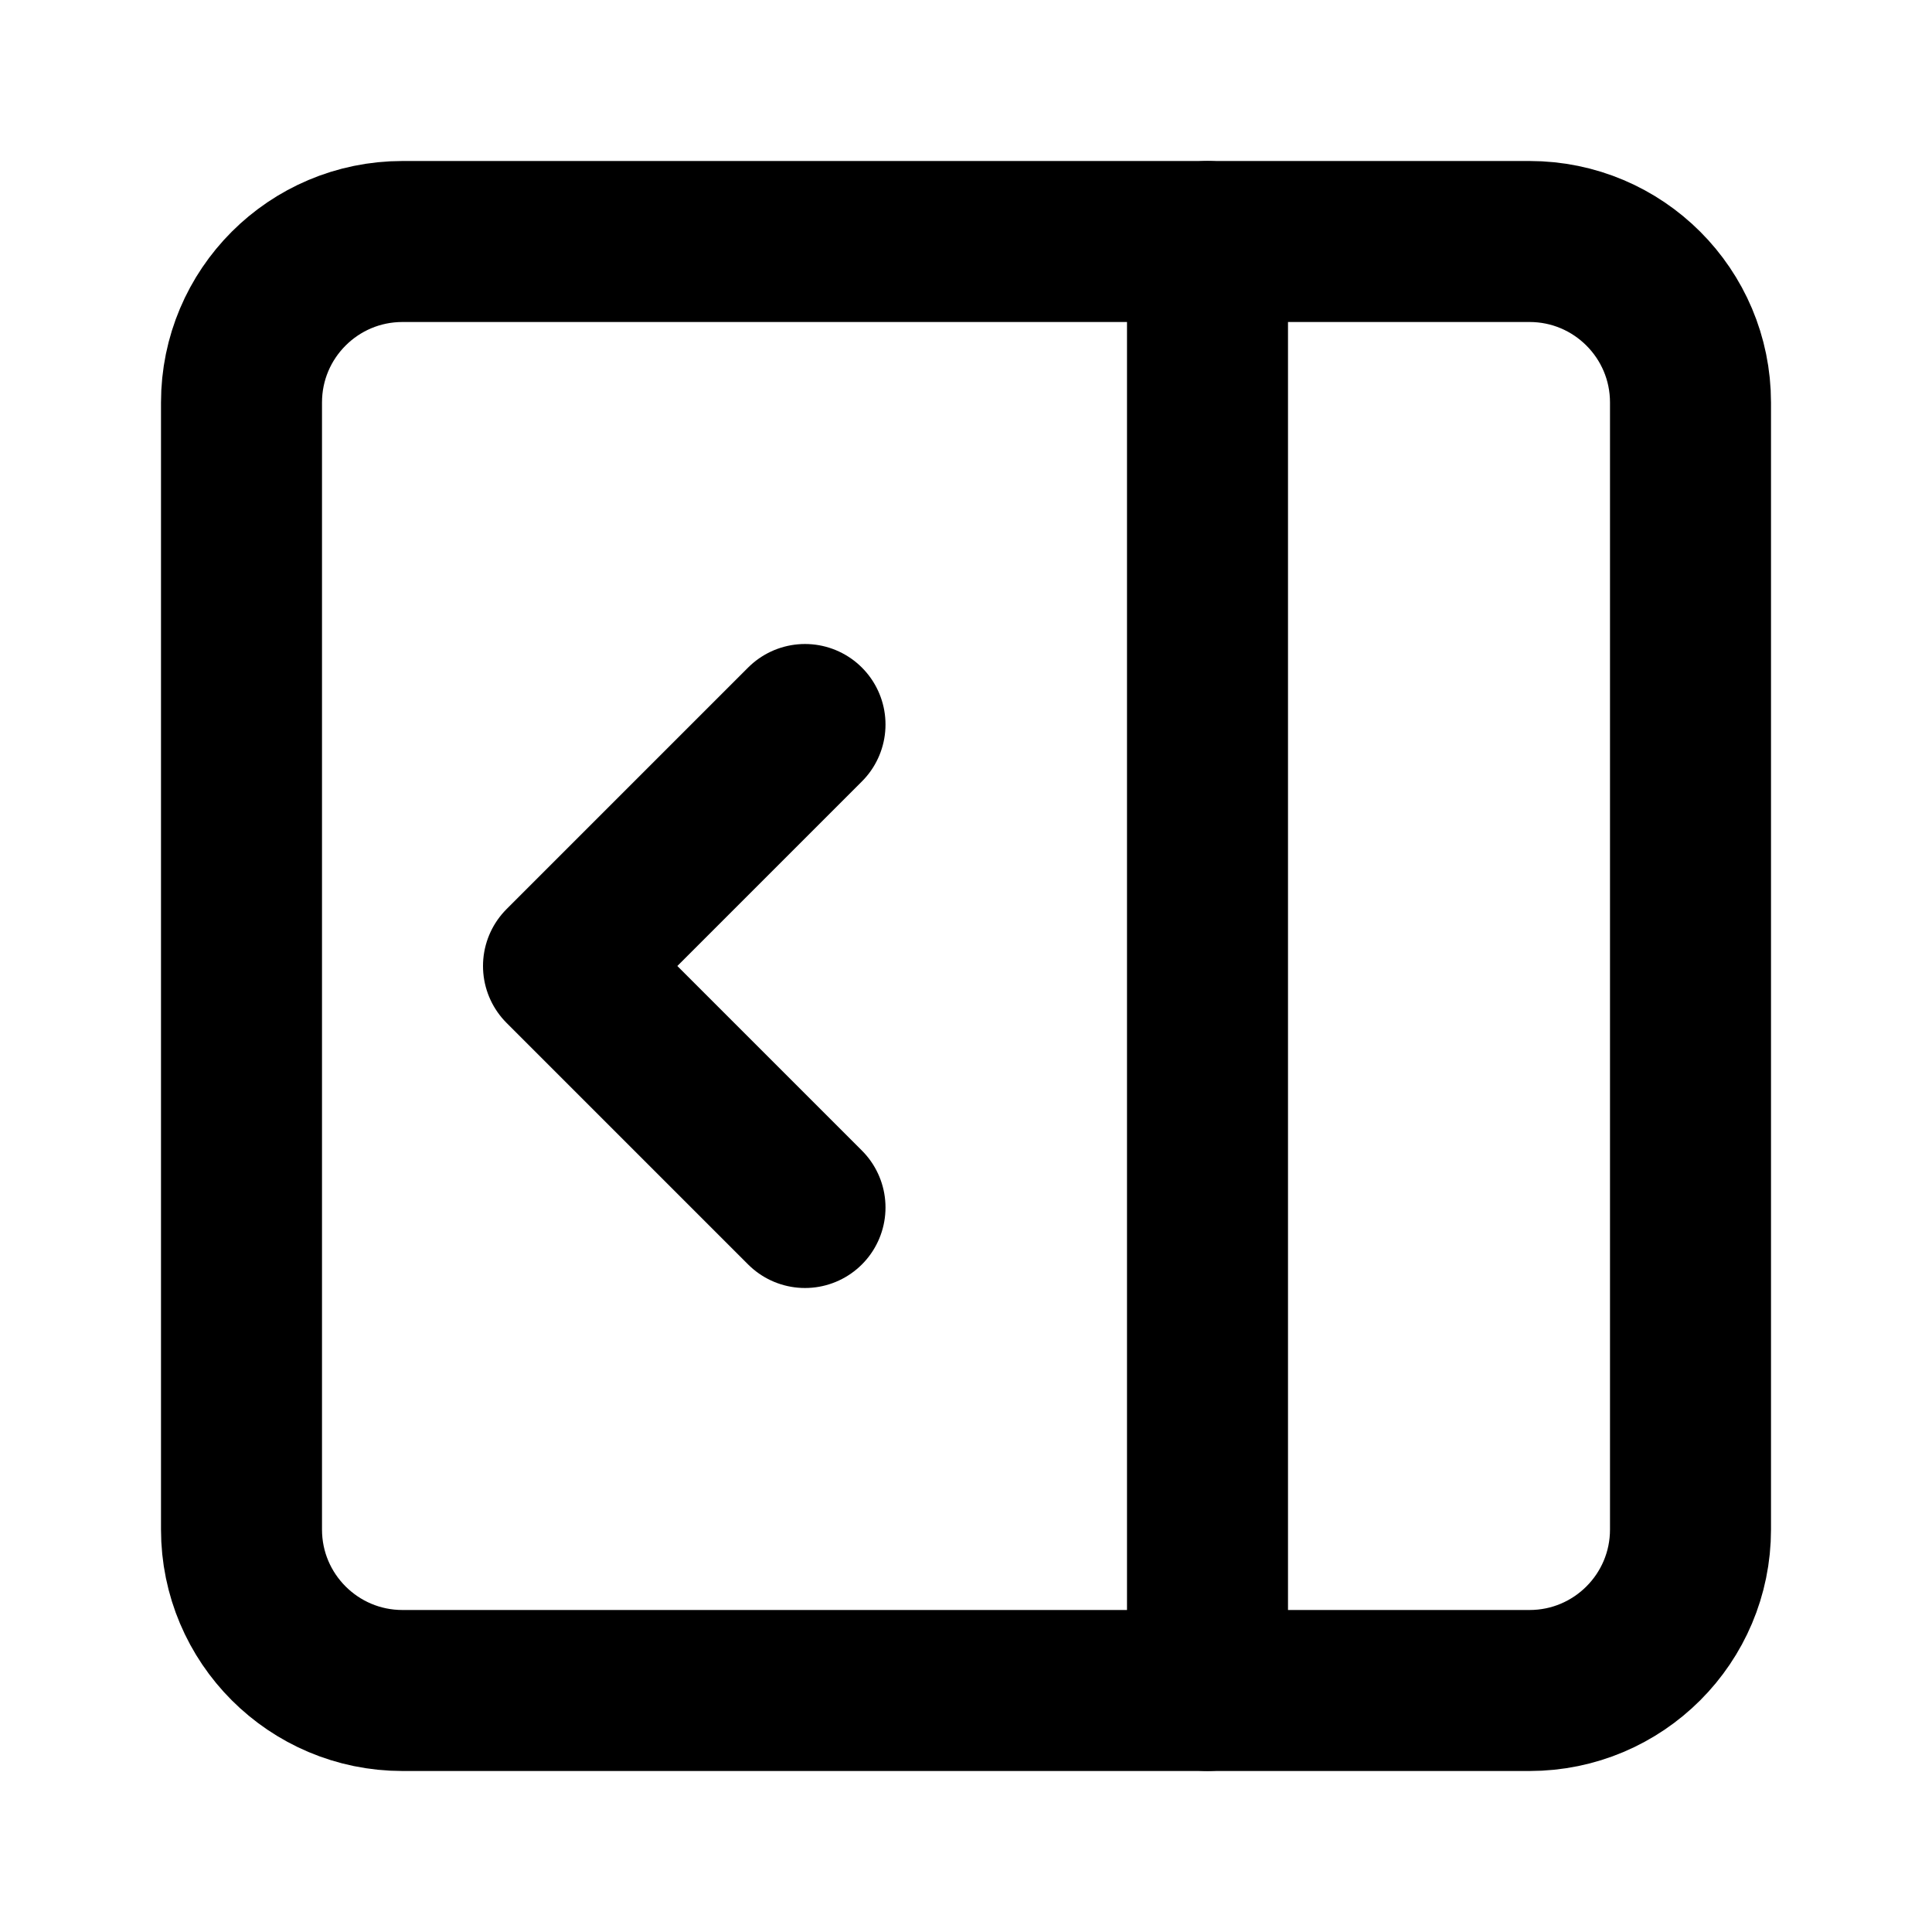
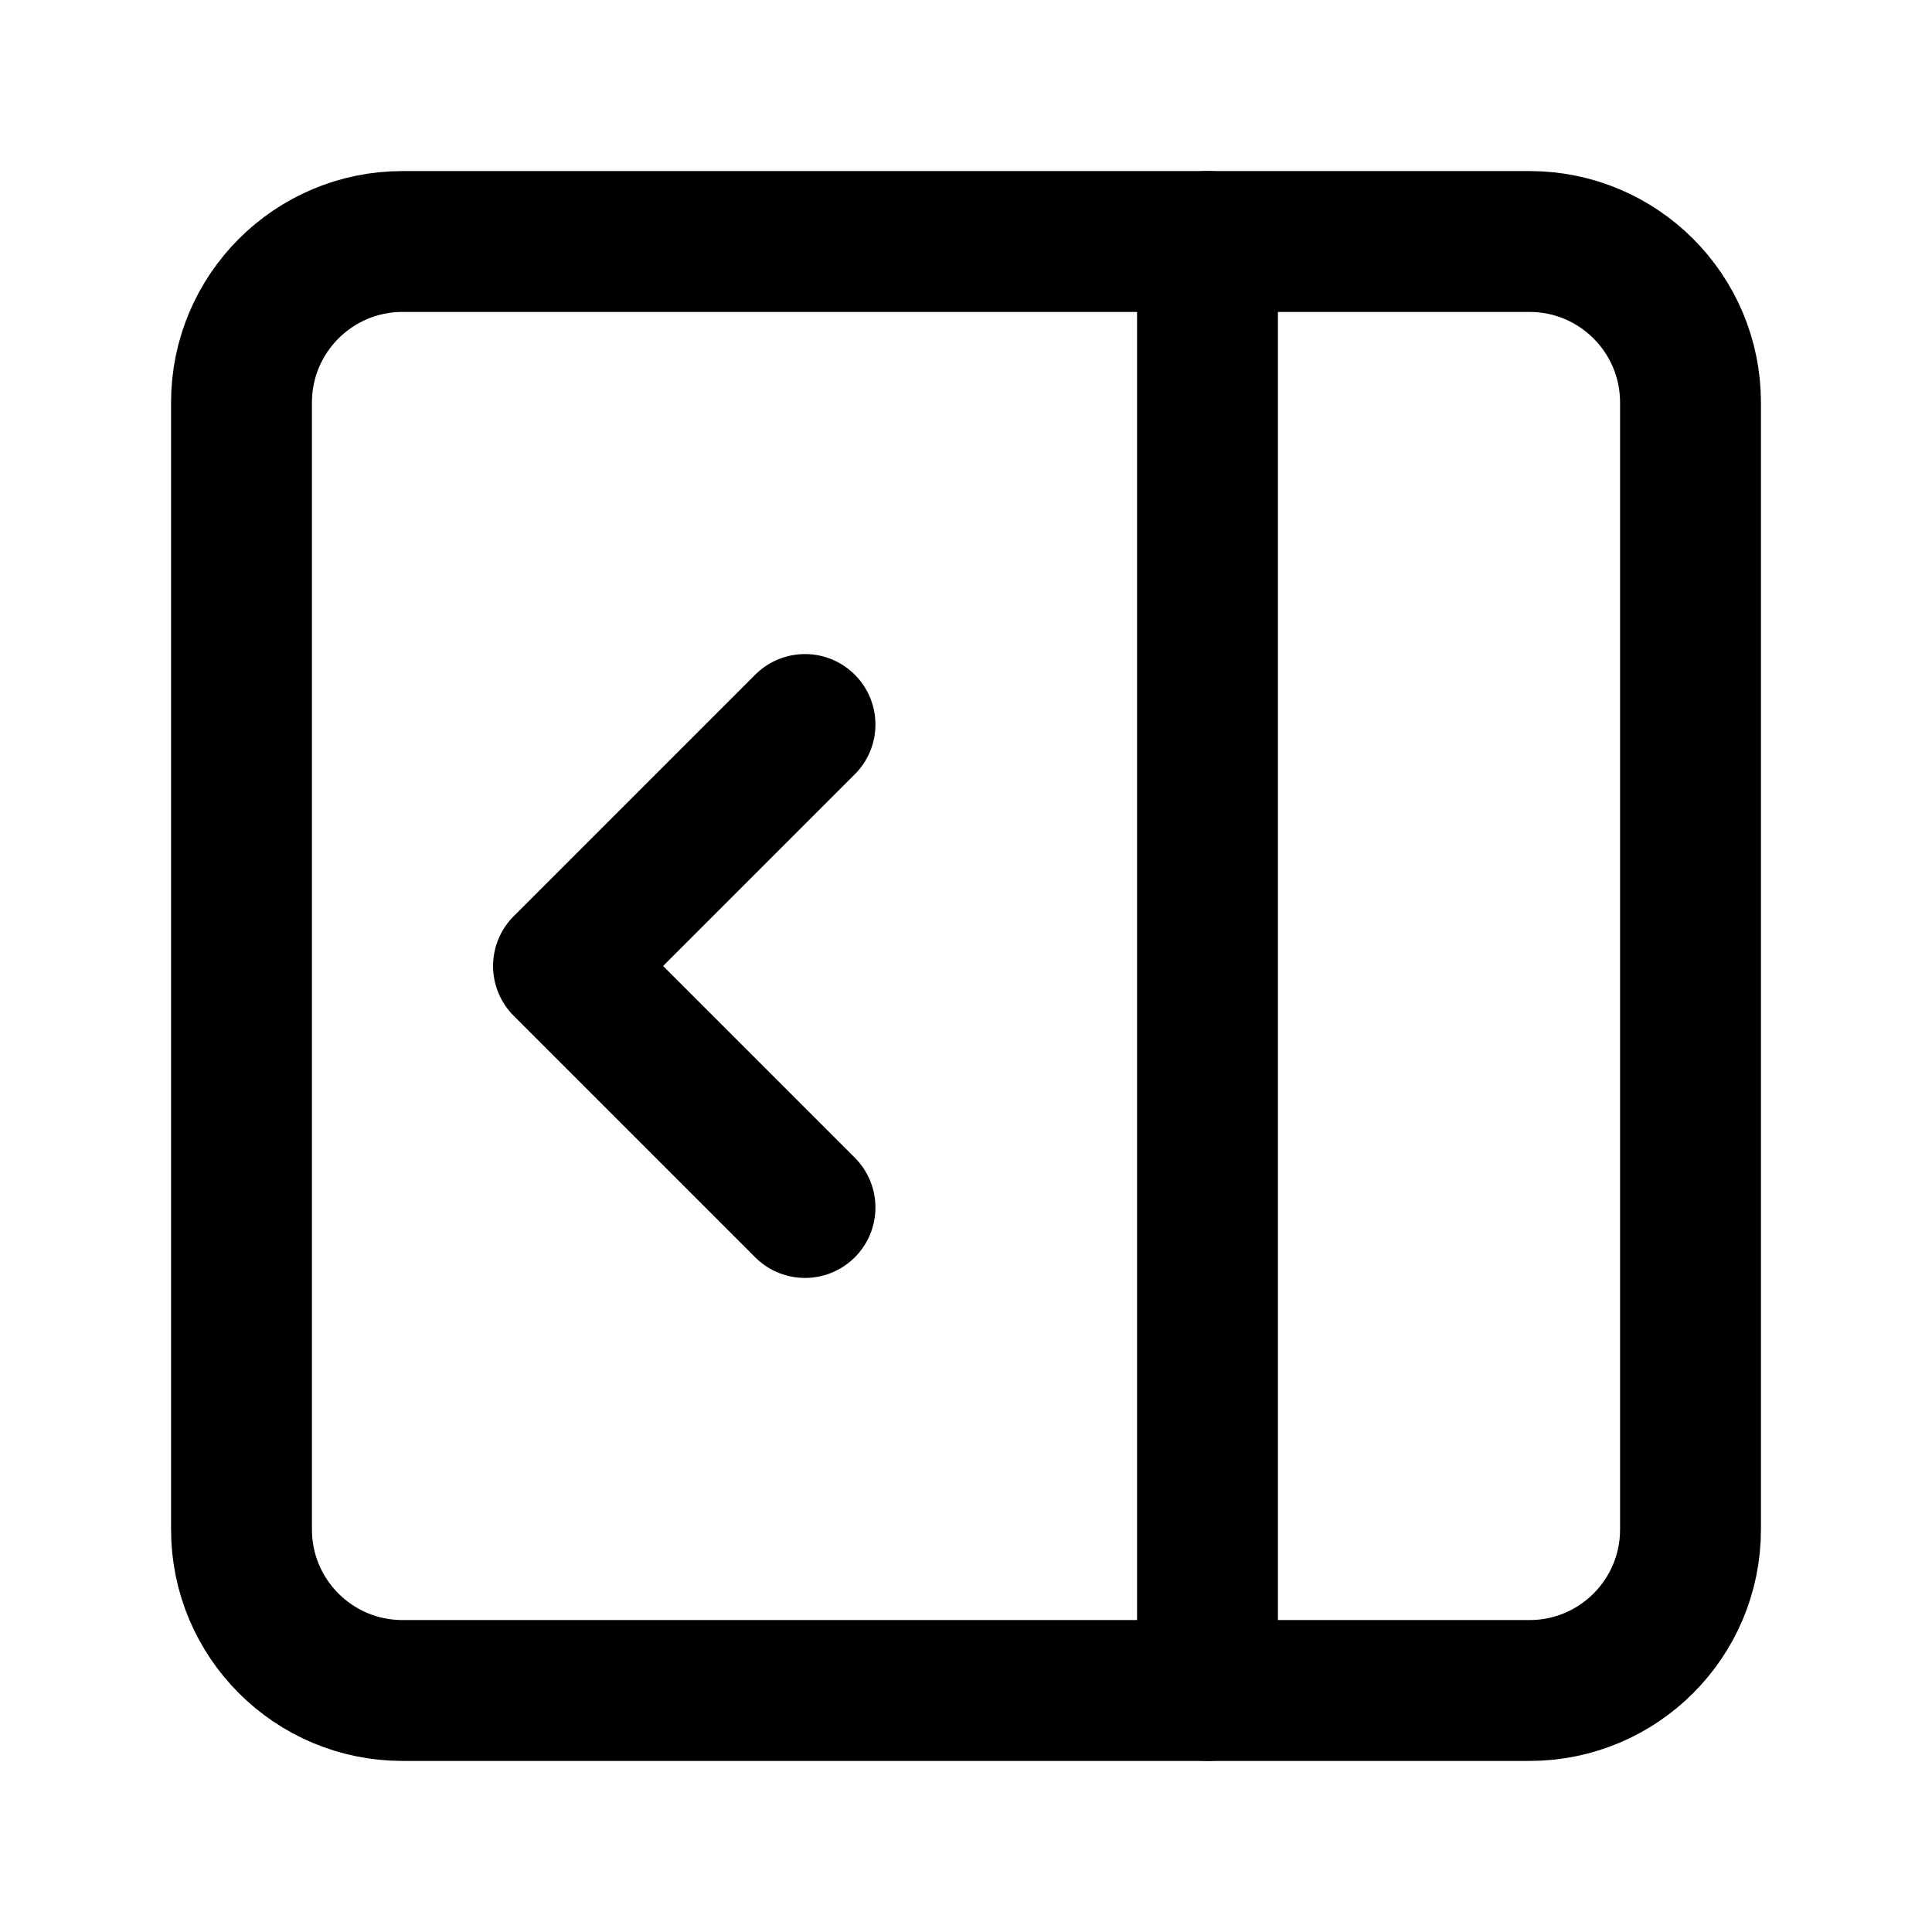
- <svg xmlns="http://www.w3.org/2000/svg" width="24" height="24" viewBox="0 0 24 24" fill="none" stroke="currentColor" stroke-width="2" stroke-linecap="round" stroke-linejoin="round">
+ <svg xmlns="http://www.w3.org/2000/svg" width="24" height="24" viewBox="0 0 24 24" fill="none" stroke="currentColor" stroke-width="1.75" stroke-linecap="round" stroke-linejoin="round">
  <rect width="18" height="18" x="3" y="3" rx="2" />
  <path d="M15 3v18" />
  <path d="m10 15-3-3 3-3" />
</svg>
